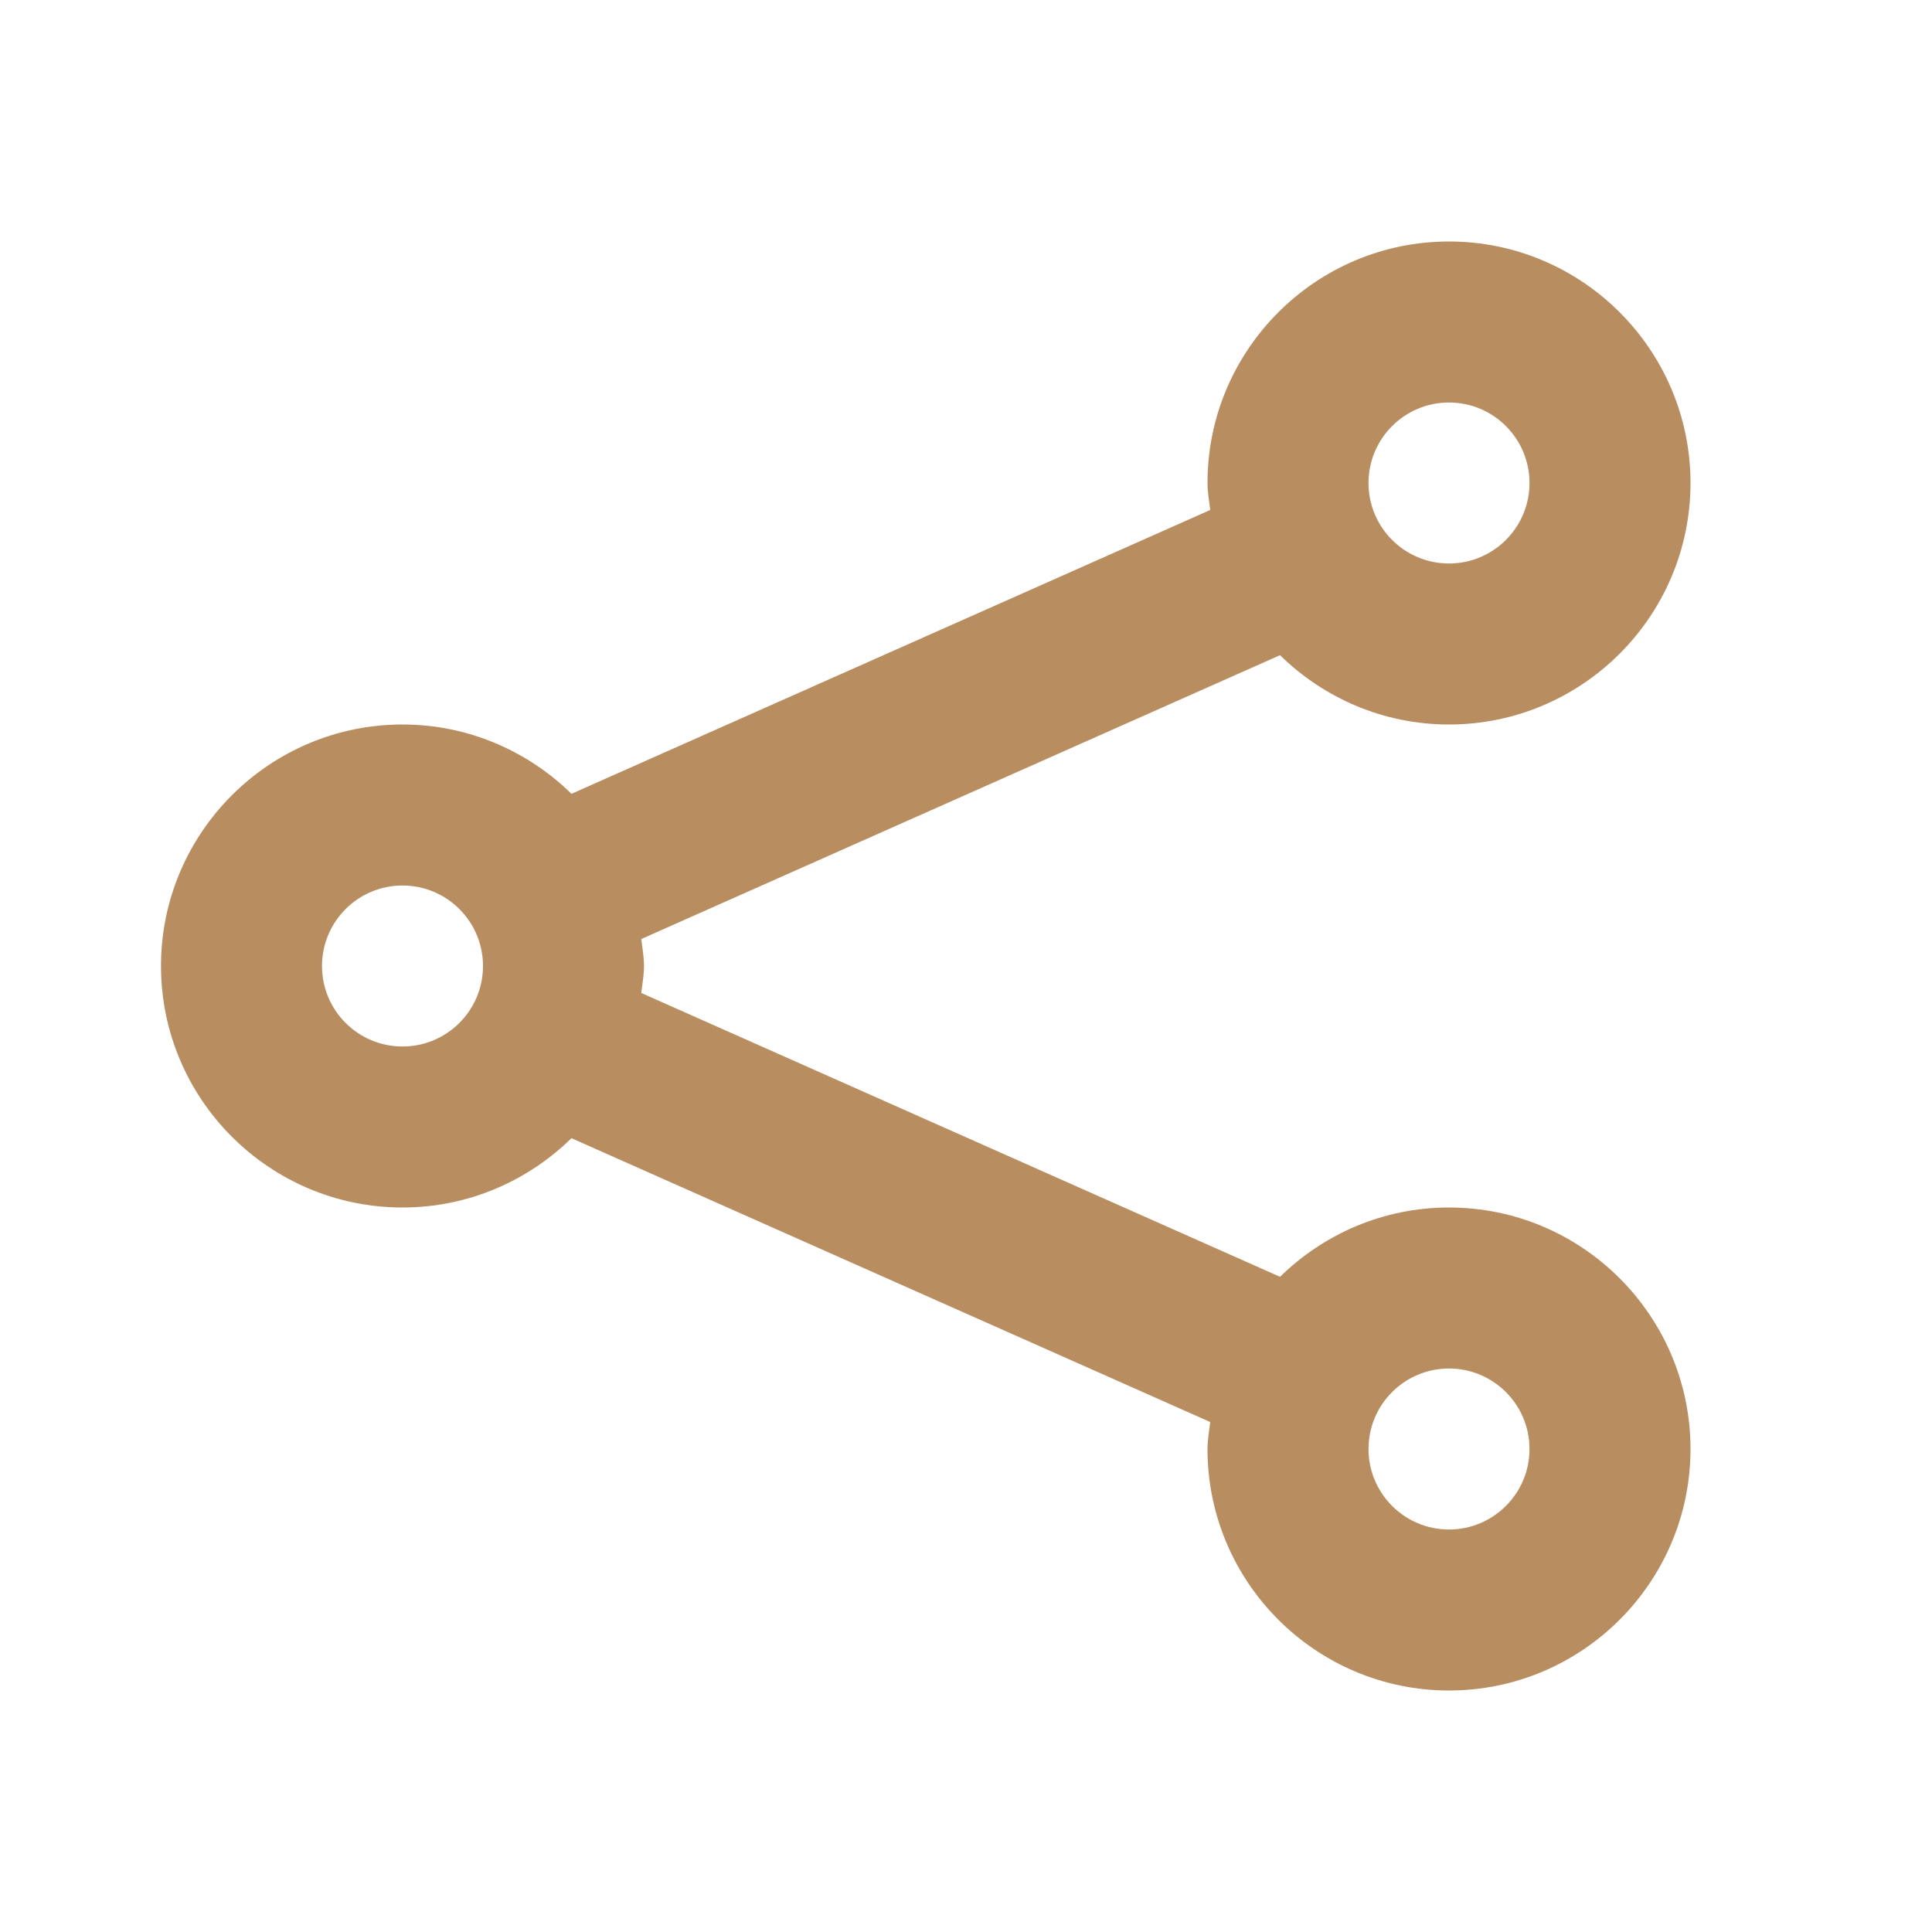
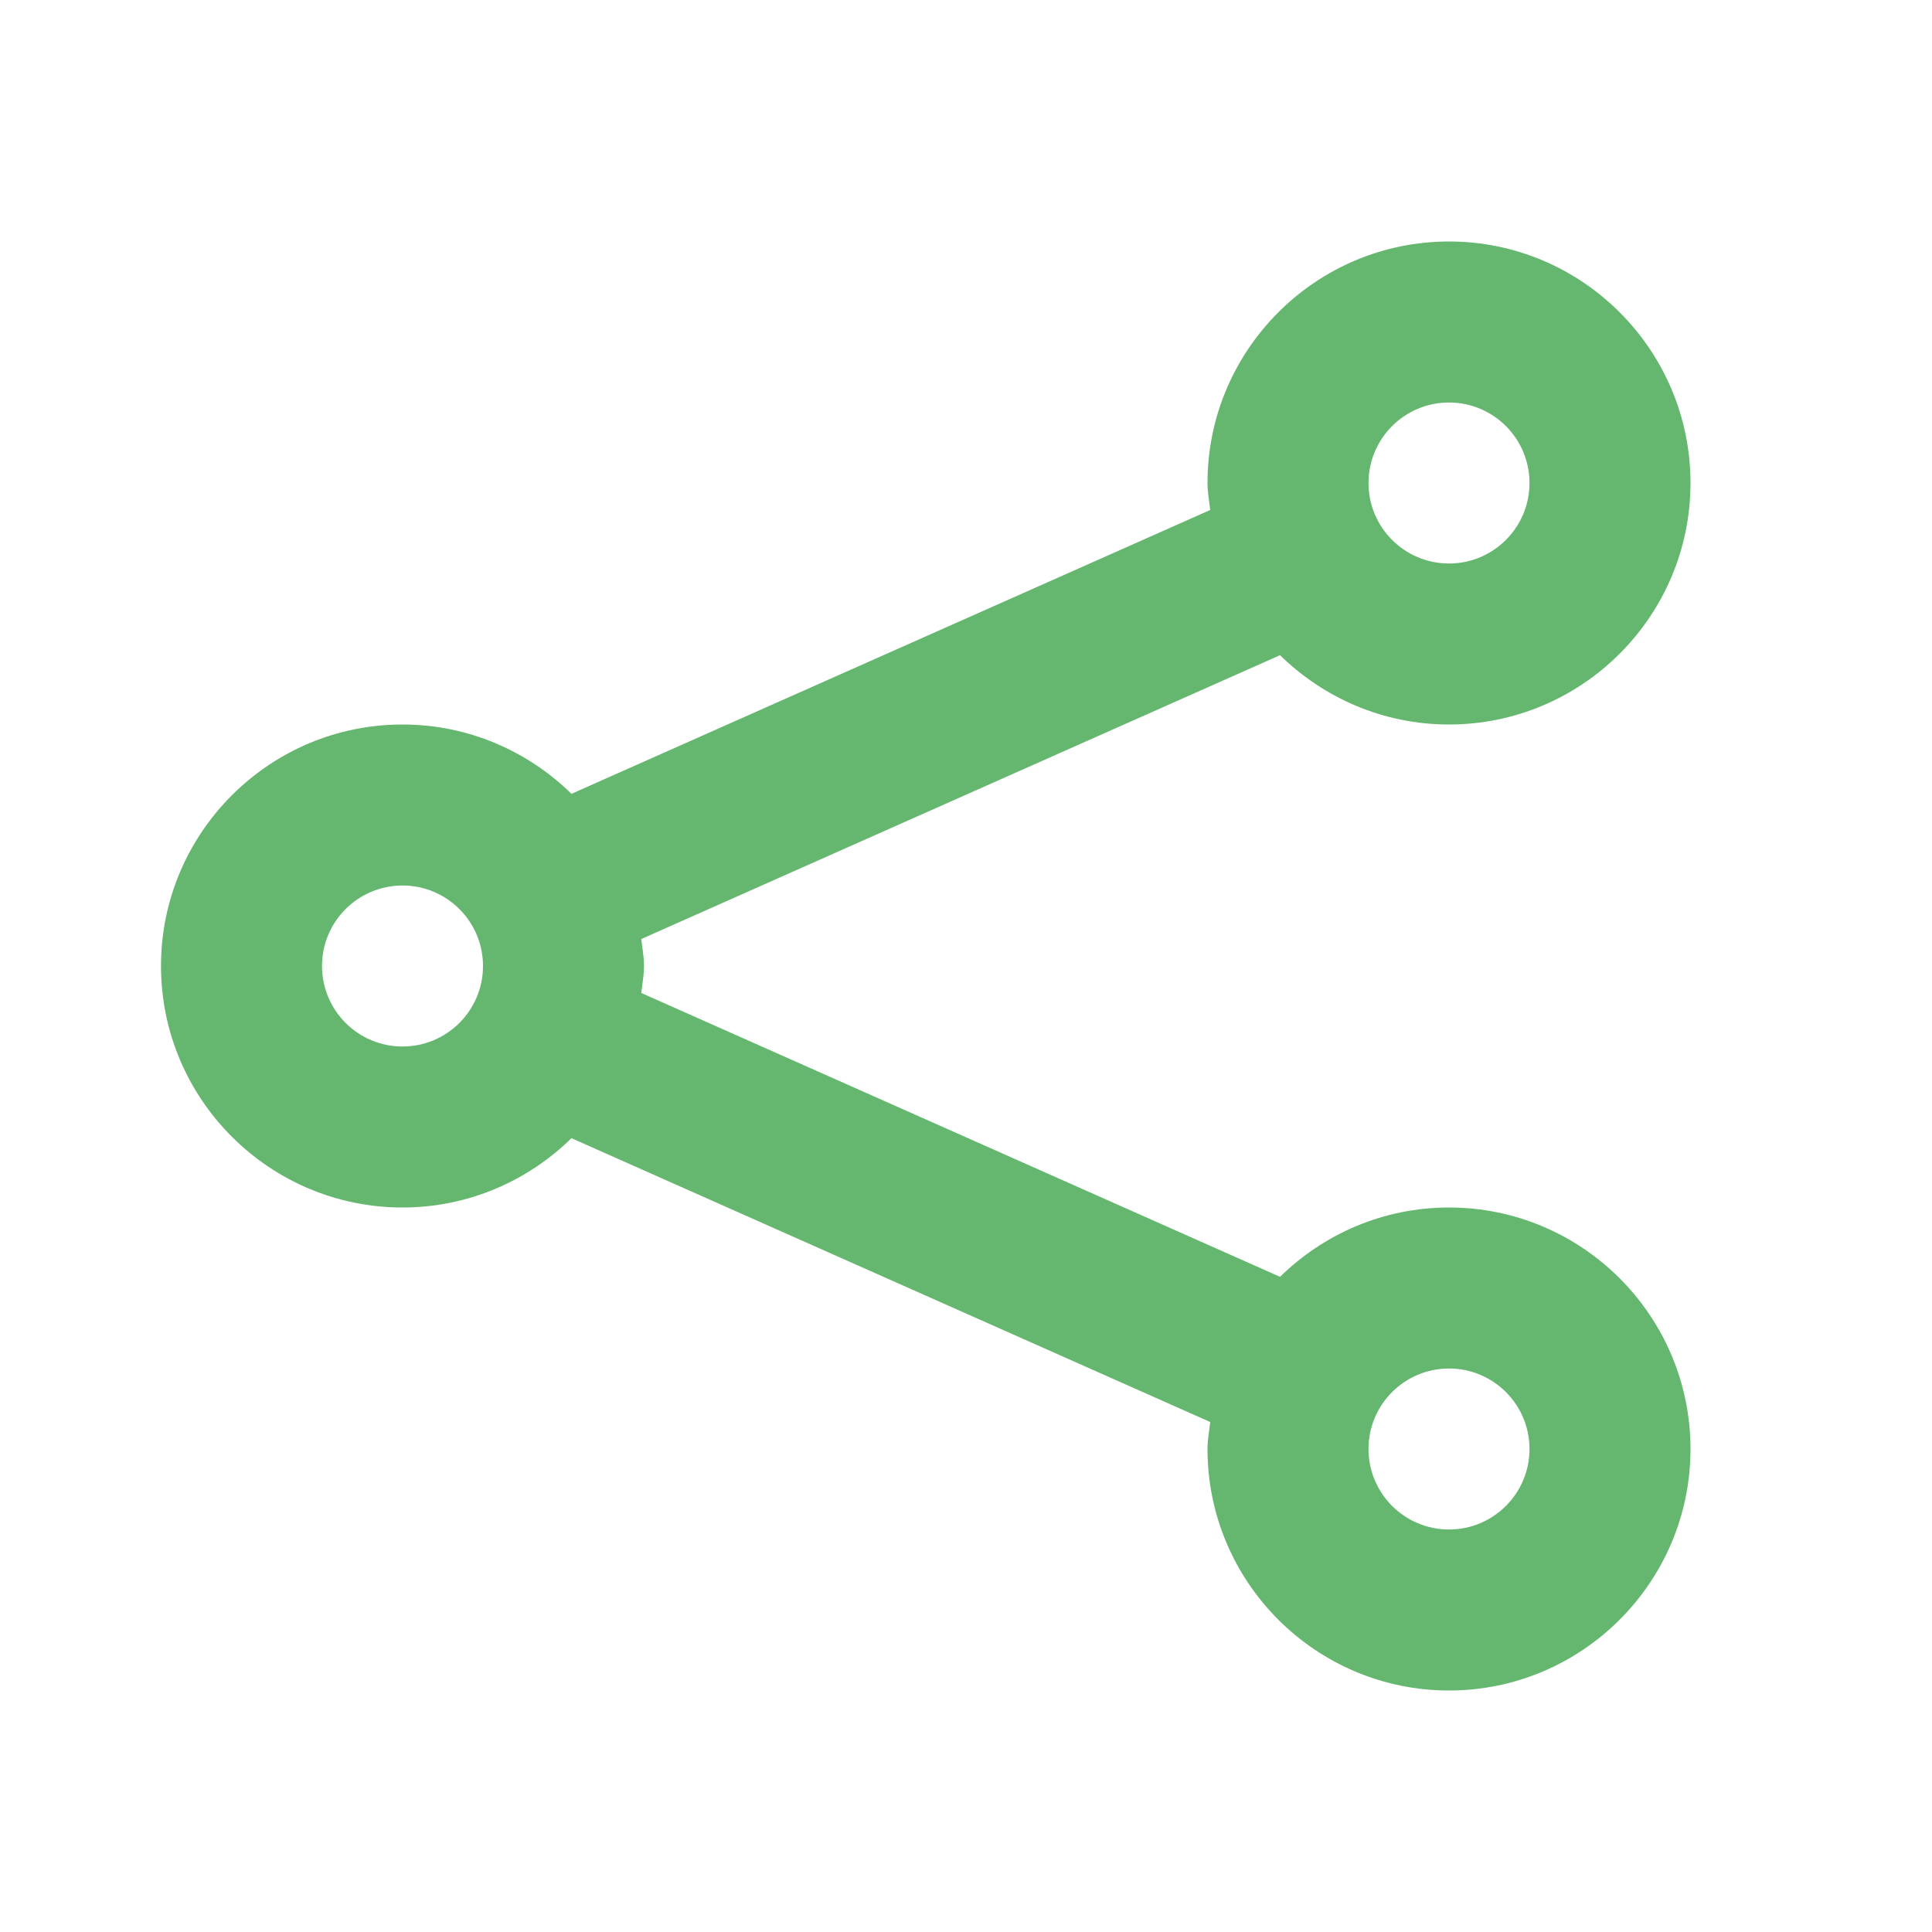
<svg xmlns="http://www.w3.org/2000/svg" width="24" height="24" viewBox="0 0 24 24" fill="none">
  <g id="Icons / Share">
-     <path id="Color" fill-rule="evenodd" clip-rule="evenodd" d="M18 19C17.448 19 17 18.552 17 18C17 17.448 17.448 17 18 17C18.552 17 19 17.448 19 18C19 18.552 18.552 19 18 19ZM5 13C4.448 13 4 12.552 4 12C4 11.448 4.448 11 5 11C5.552 11 6 11.448 6 12C6 12.552 5.552 13 5 13ZM18 5C18.552 5 19 5.448 19 6C19 6.552 18.552 7 18 7C17.448 7 17 6.552 17 6C17 5.448 17.448 5 18 5ZM18 15C17.183 15 16.443 15.33 15.901 15.861L7.966 12.335C7.979 12.224 8 12.114 8 12C8 11.886 7.979 11.776 7.966 11.665L15.901 8.139C16.443 8.67 17.183 9 18 9C19.654 9 21 7.654 21 6C21 4.346 19.654 3 18 3C16.346 3 15 4.346 15 6C15 6.114 15.021 6.224 15.034 6.335L7.099 9.861C6.557 9.33 5.817 9 5 9C3.346 9 2 10.346 2 12C2 13.654 3.346 15 5 15C5.817 15 6.557 14.67 7.099 14.139L15.034 17.665C15.021 17.776 15 17.886 15 18C15 19.654 16.346 21 18 21C19.654 21 21 19.654 21 18C21 16.346 19.654 15 18 15Z" fill="#B88E61" />
+     <path id="Color" fill-rule="evenodd" clip-rule="evenodd" d="M18 19C17.448 19 17 18.552 17 18C17 17.448 17.448 17 18 17C18.552 17 19 17.448 19 18C19 18.552 18.552 19 18 19ZM5 13C4.448 13 4 12.552 4 12C4 11.448 4.448 11 5 11C5.552 11 6 11.448 6 12C6 12.552 5.552 13 5 13ZM18 5C18.552 5 19 5.448 19 6C19 6.552 18.552 7 18 7C17.448 7 17 6.552 17 6C17 5.448 17.448 5 18 5ZM18 15C17.183 15 16.443 15.33 15.901 15.861L7.966 12.335C7.979 12.224 8 12.114 8 12C8 11.886 7.979 11.776 7.966 11.665L15.901 8.139C16.443 8.67 17.183 9 18 9C19.654 9 21 7.654 21 6C21 4.346 19.654 3 18 3C16.346 3 15 4.346 15 6C15 6.114 15.021 6.224 15.034 6.335L7.099 9.861C6.557 9.33 5.817 9 5 9C3.346 9 2 10.346 2 12C2 13.654 3.346 15 5 15C5.817 15 6.557 14.67 7.099 14.139L15.034 17.665C15.021 17.776 15 17.886 15 18C15 19.654 16.346 21 18 21C19.654 21 21 19.654 21 18C21 16.346 19.654 15 18 15Z" fill="#65B770" />
  </g>
</svg>
